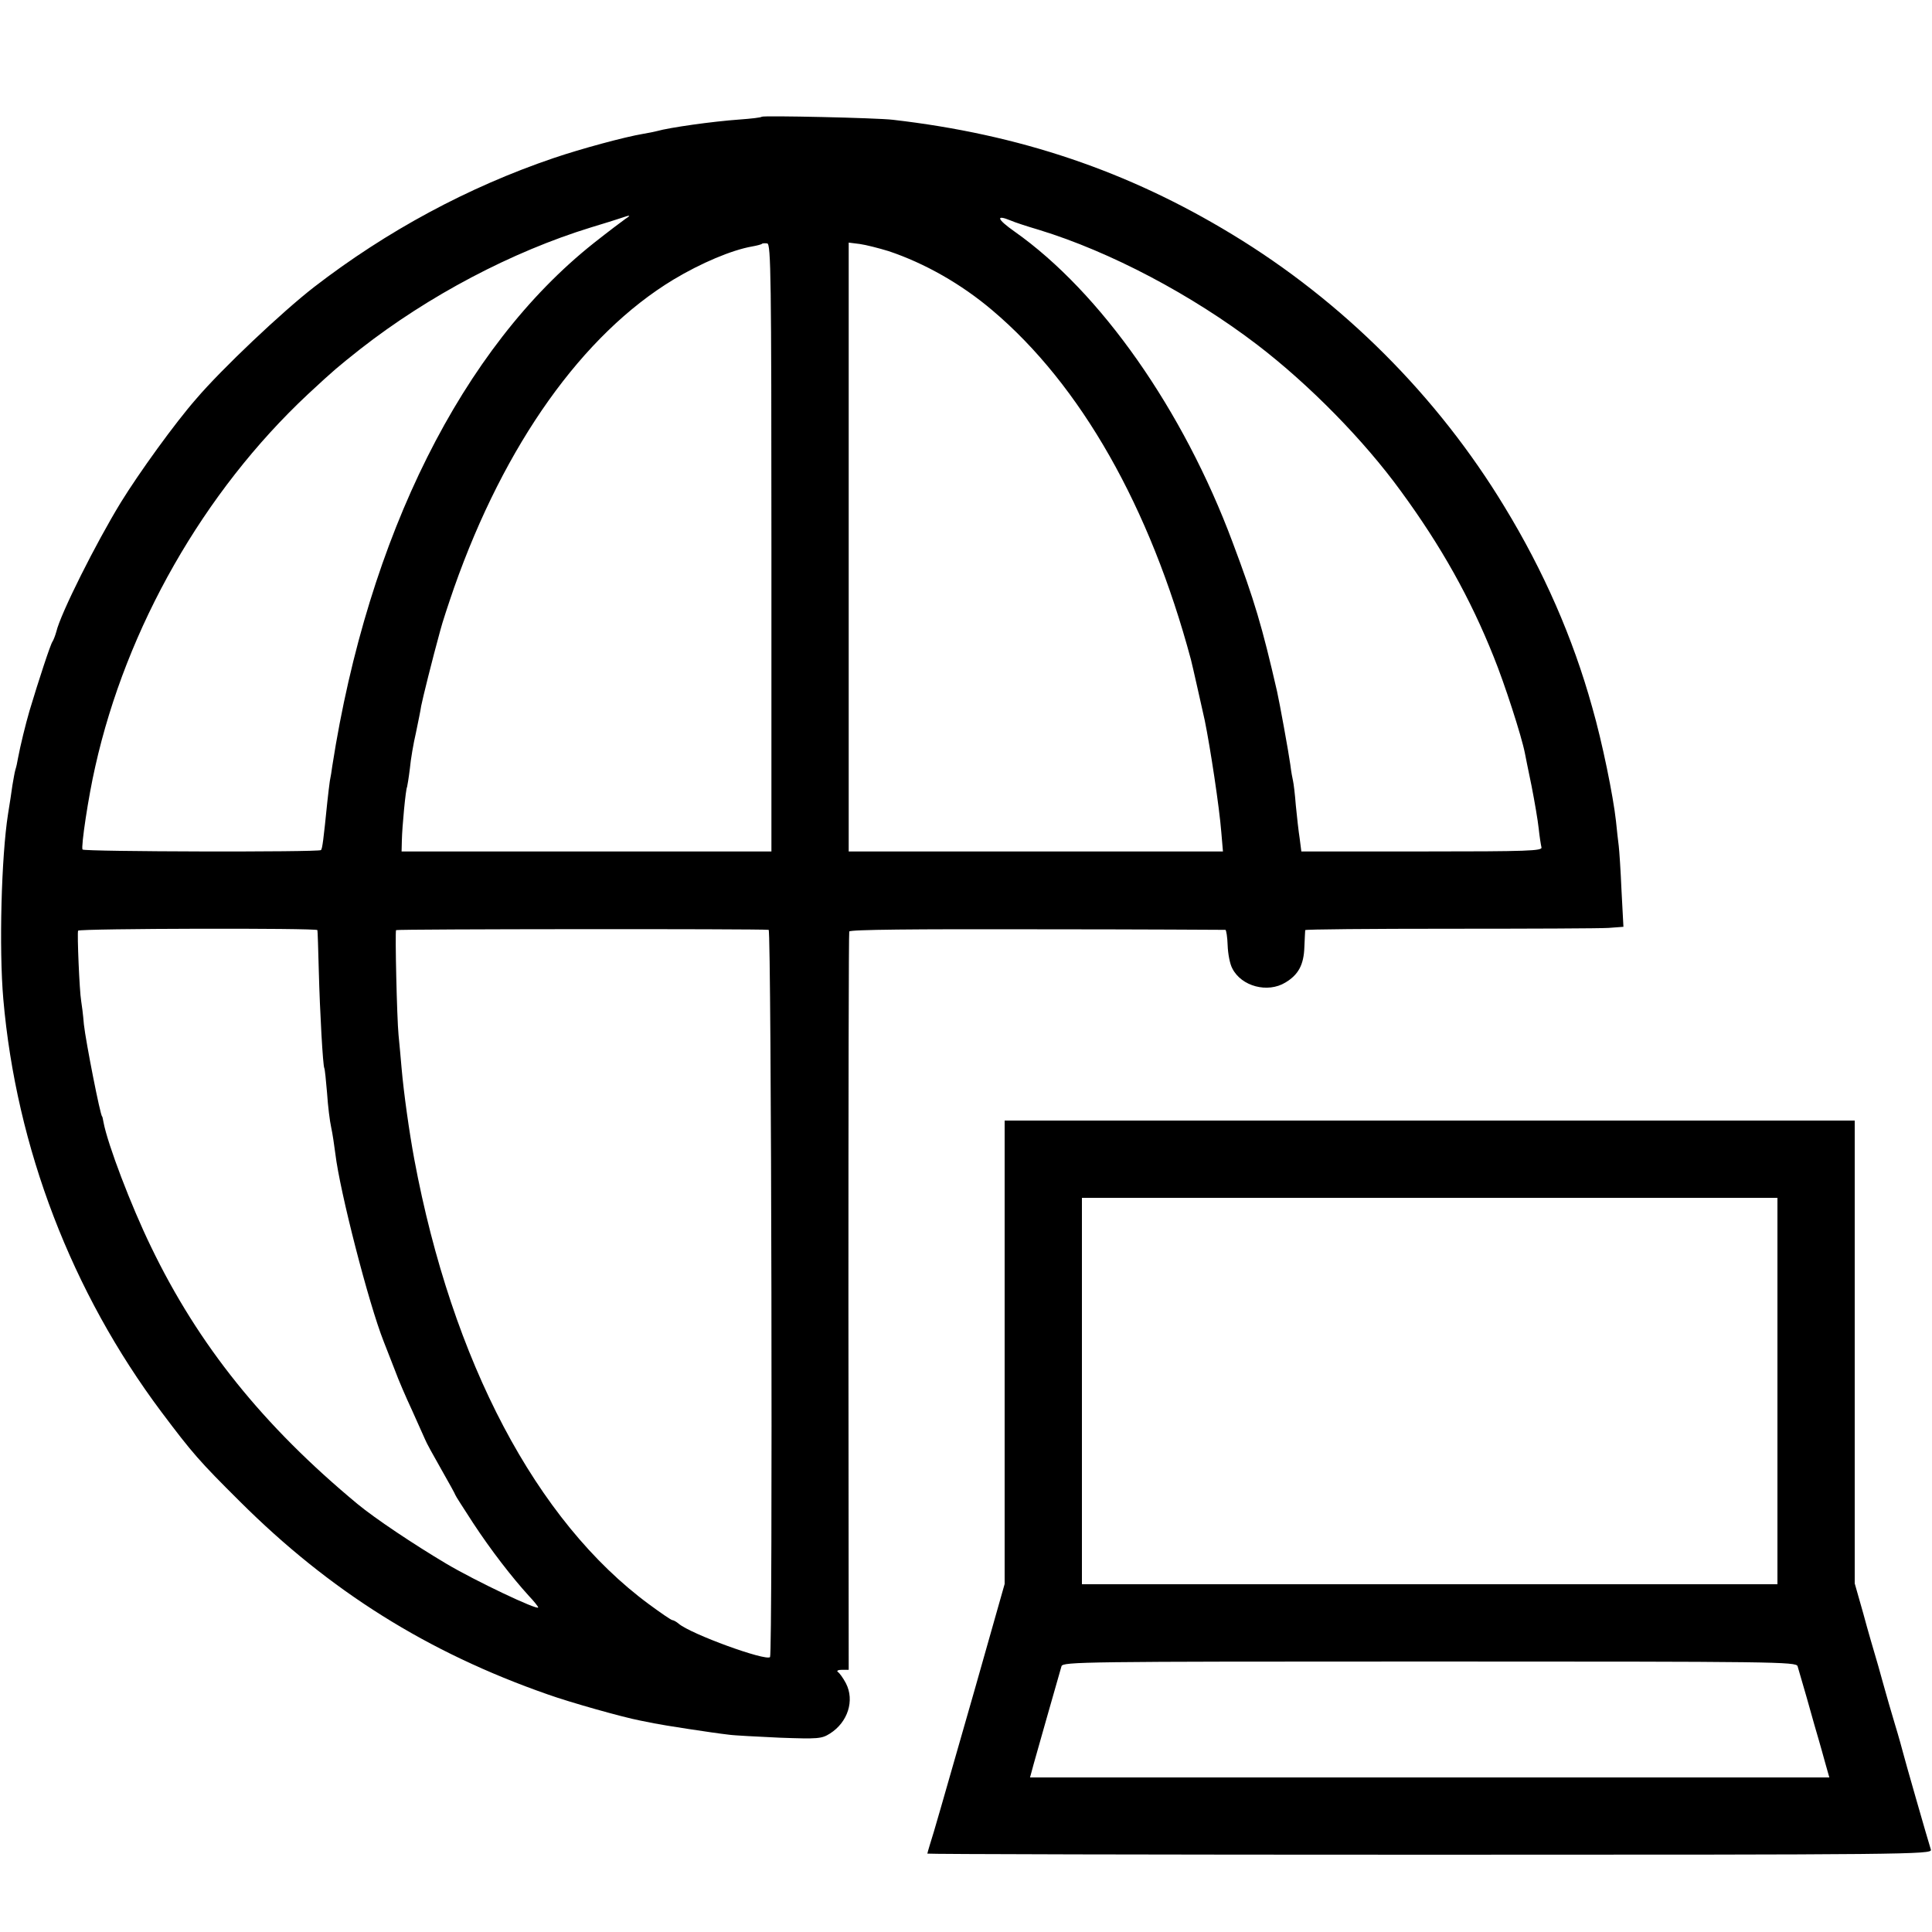
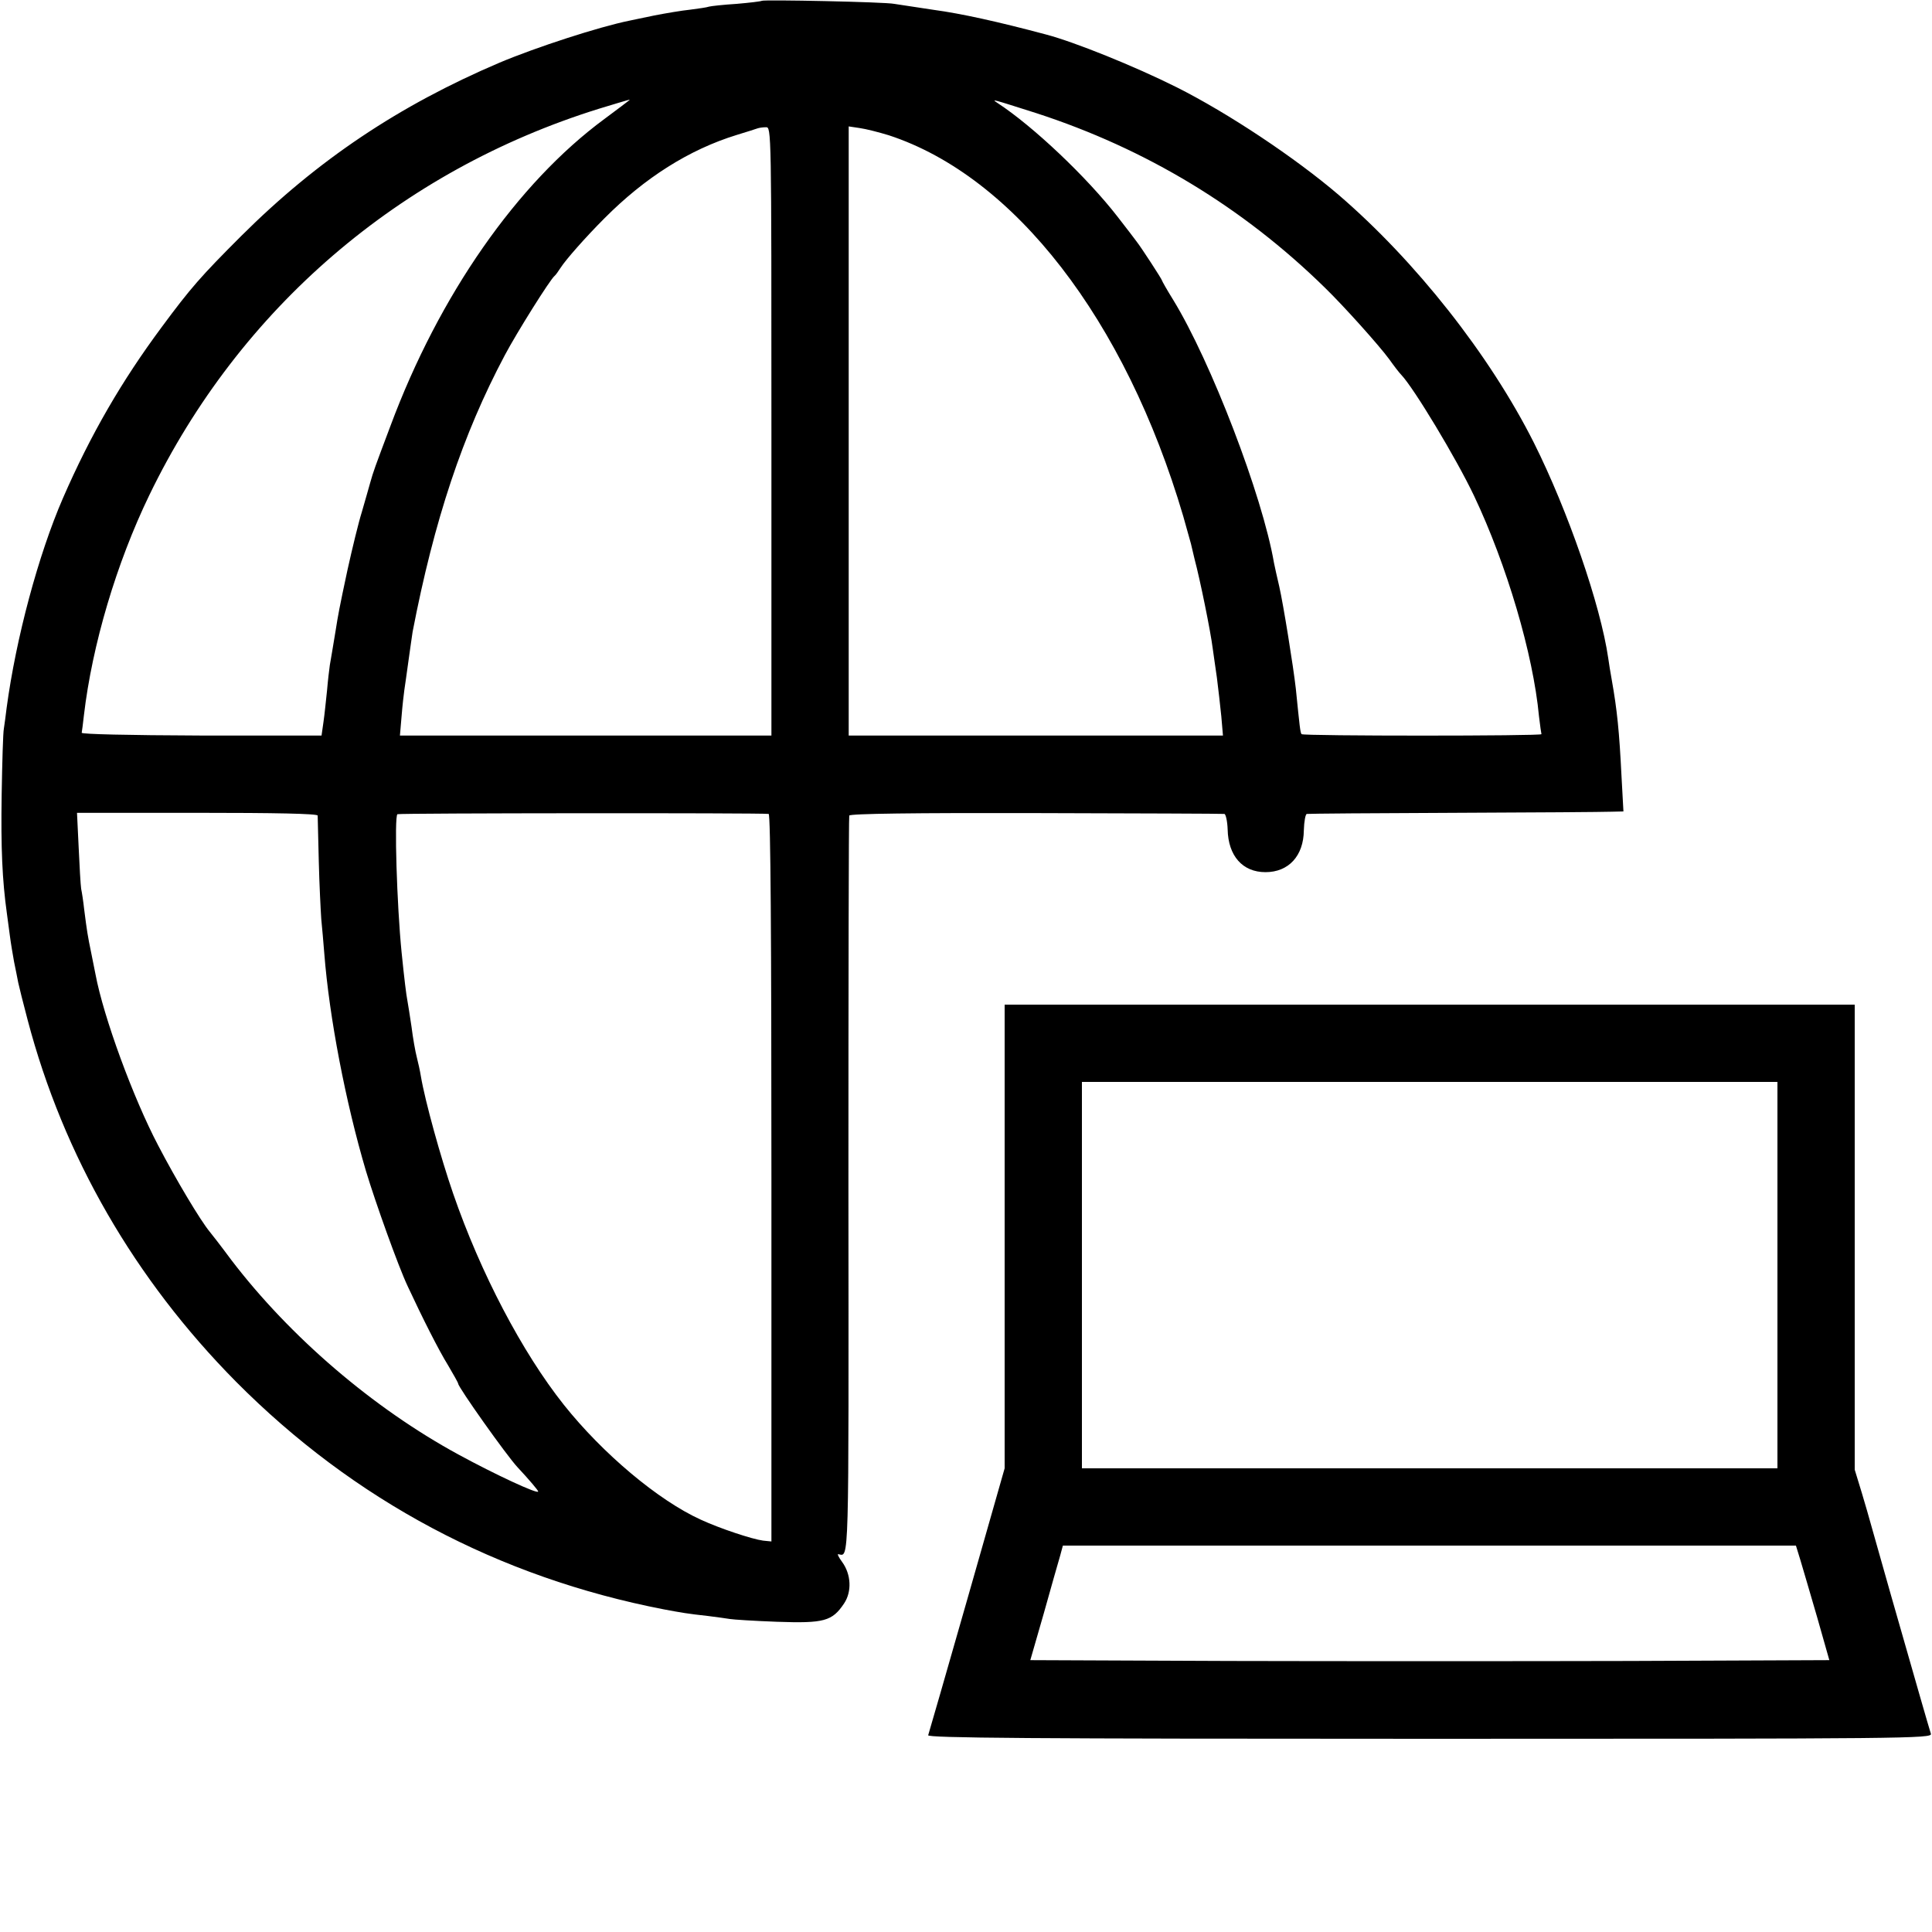
<svg xmlns="http://www.w3.org/2000/svg" version="1.0" width="700pt" height="700pt" viewBox="0 0 700 700" preserveAspectRatio="xMidYMid meet">
  <g transform="translate(0,700) scale(0.1,-0.1)" fill="#000000" stroke="none">
-     <path d="M2760 6577 c-3 -3 -39 -7 -80 -10 -99 -7 -254 -29 -300 -42 -8 -2 -31 -7 -50 -10 -66 -11 -225 -54 -325 -88 -309 -105 -604 -264 -867 -467 -116 -90 -334 -296 -427 -405 -78 -89 -207 -268 -273 -375 -90 -147 -219 -404 -234 -469 -4 -14 -10 -30 -14 -36 -7 -9 -50 -140 -83 -250 -14 -48 -33 -125 -42 -173 -2 -13 -6 -31 -9 -40 -3 -9 -7 -35 -11 -57 -3 -22 -10 -69 -16 -105 -24 -153 -33 -486 -17 -670 47 -539 248 -1062 573 -1496 112 -149 137 -178 284 -324 326 -325 680 -547 1115 -699 81 -29 273 -83 336 -95 14 -3 36 -7 50 -10 28 -6 215 -35 270 -41 19 -3 103 -7 185 -11 139 -5 152 -4 182 15 65 41 90 120 58 182 -10 19 -23 37 -29 41 -6 4 0 8 14 8 l25 0 -1 1333 c0 732 1 1337 3 1342 2 7 236 9 681 8 372 0 679 -2 682 -2 3 -1 7 -26 8 -56 1 -30 8 -68 17 -84 33 -65 128 -90 192 -51 47 28 67 64 69 129 1 31 3 58 3 61 1 3 236 5 523 5 288 0 547 1 576 3 l54 4 -7 132 c-3 72 -8 145 -10 161 -2 17 -7 57 -10 90 -10 91 -50 287 -86 412 -70 252 -176 494 -318 727 -243 401 -586 744 -987 987 -377 229 -769 362 -1229 415 -57 7 -470 16 -475 11z m-494 -370 c-10 -7 -62 -46 -115 -88 -476 -378 -817 -1060 -947 -1894 -2 -16 -6 -41 -9 -55 -2 -14 -6 -47 -9 -75 -14 -138 -18 -170 -23 -175 -8 -8 -858 -6 -864 2 -6 10 21 191 46 300 113 505 393 996 770 1349 98 91 107 98 190 164 248 194 550 353 836 441 46 14 95 29 109 34 34 12 38 11 16 -3z m1396 -6 c13 -6 59 -21 103 -34 258 -79 553 -235 790 -416 188 -144 386 -345 521 -531 145 -198 251 -387 336 -600 39 -96 101 -287 113 -349 2 -9 12 -62 24 -118 11 -56 23 -126 26 -155 3 -29 8 -60 10 -68 4 -13 -48 -15 -432 -15 l-438 0 -6 47 c-4 25 -10 79 -14 120 -3 40 -8 80 -10 88 -2 8 -7 35 -10 60 -6 44 -39 225 -48 265 -54 235 -82 330 -161 540 -179 480 -478 906 -790 1126 -64 45 -70 63 -14 40z m-867 -1186 l0 -1100 -670 0 -670 0 1 40 c1 49 14 187 19 194 1 4 6 33 10 66 3 33 13 92 22 130 8 39 17 82 19 97 5 26 40 168 69 273 7 28 30 97 50 155 183 520 466 918 795 1117 100 60 211 107 285 120 17 3 32 7 35 9 2 3 11 3 20 2 13 -3 15 -118 15 -1103z m425 1075 c131 -44 263 -119 375 -214 321 -271 572 -714 720 -1266 4 -14 43 -189 50 -220 20 -98 53 -315 60 -405 l6 -70 -678 0 -678 0 0 1103 0 1103 40 -5 c22 -3 69 -15 105 -26z m-2070 -2460 c1 -3 3 -68 5 -145 4 -155 15 -346 20 -355 2 -3 6 -43 10 -90 3 -47 10 -103 15 -125 5 -22 11 -65 15 -95 16 -136 121 -544 175 -680 10 -25 28 -72 41 -105 12 -33 40 -98 62 -145 21 -47 42 -94 47 -105 4 -11 31 -60 59 -109 28 -49 51 -91 51 -93 0 -2 29 -47 64 -101 65 -99 141 -197 202 -264 19 -20 34 -39 34 -42 0 -12 -228 96 -334 159 -116 69 -257 163 -321 216 -341 283 -576 575 -748 932 -72 148 -157 371 -172 451 -2 11 -4 21 -5 21 -6 0 -59 270 -66 333 -3 37 -8 75 -10 86 -6 34 -15 246 -11 254 6 8 867 10 867 2z m1635 1 c10 -1 15 -2624 5 -2635 -16 -15 -286 83 -331 121 -8 7 -19 13 -23 13 -4 0 -42 26 -84 57 -409 301 -714 880 -851 1613 -18 97 -38 238 -46 330 -3 36 -8 90 -11 120 -6 62 -13 372 -9 380 3 4 1314 5 1350 1z" />
-     <path d="M3640 2100 l0 -839 -110 -388 c-119 -415 -146 -511 -161 -557 -5 -16 -9 -31 -9 -32 0 -2 819 -4 1821 -4 1729 0 1820 1 1815 18 -12 38 -98 338 -101 352 -2 8 -15 56 -30 105 -15 50 -29 99 -32 110 -3 11 -16 56 -28 100 -13 44 -38 129 -54 189 l-31 109 0 838 0 839 -1540 0 -1540 0 0 -840z m2800 -140 l0 -700 -1260 0 -1260 0 0 700 0 700 1260 0 1260 0 0 -700z m73 -997 c13 -43 55 -190 61 -213 4 -14 11 -38 16 -55 5 -16 15 -54 23 -82 l15 -53 -1448 0 -1448 0 13 48 c10 37 78 274 101 355 5 16 77 17 1334 17 1256 0 1328 -1 1333 -17z" />
+     <path d="M2760 6997 c-3 -2 -44 -7 -91 -11 -48 -3 -93 -8 -100 -10 -8 -3 -38 -7 -68 -11 -30 -3 -89 -13 -130 -21 -42 -9 -83 -17 -91 -19 -109 -22 -337 -96 -470 -152 -364 -155 -660 -353 -936 -628 -146 -146 -183 -188 -288 -330 -144 -194 -257 -388 -358 -620 -89 -205 -170 -507 -204 -760 -3 -27 -8 -61 -10 -75 -3 -14 -6 -122 -8 -240 -3 -192 2 -308 19 -430 3 -22 8 -59 11 -82 3 -24 10 -65 15 -93 6 -27 12 -61 15 -75 3 -14 18 -75 34 -135 130 -494 388 -940 755 -1311 427 -430 951 -709 1550 -825 64 -12 87 -16 160 -24 32 -4 68 -9 80 -11 11 -2 88 -7 170 -10 171 -6 200 2 243 66 29 43 26 106 -7 151 -12 16 -18 29 -14 28 40 -7 38 -69 37 1334 0 732 1 1337 3 1342 2 7 235 10 676 9 369 -1 677 -2 683 -3 5 0 11 -26 12 -56 2 -96 54 -155 137 -155 84 0 138 59 139 151 1 33 6 60 11 60 6 1 246 3 535 4 289 1 545 3 568 4 l44 1 -7 128 c-8 162 -16 240 -35 347 -5 28 -11 64 -13 80 -28 193 -146 534 -269 780 -161 320 -429 659 -708 899 -158 135 -400 296 -587 390 -152 76 -370 164 -473 191 -176 47 -309 76 -405 89 -66 10 -131 20 -145 22 -32 7 -474 16 -480 11z m-481 -361 c-2 -2 -42 -32 -89 -67 -316 -233 -599 -638 -776 -1114 -56 -149 -61 -162 -73 -205 -5 -19 -19 -66 -30 -105 -12 -38 -35 -133 -52 -210 -30 -140 -34 -163 -43 -220 -11 -68 -17 -101 -21 -125 -2 -14 -7 -55 -10 -91 -4 -37 -9 -88 -13 -115 l-7 -49 -435 0 c-271 1 -434 5 -434 10 1 6 5 34 8 63 30 256 118 552 237 798 327 676 907 1175 1629 1400 119 36 115 35 109 30z m1476 -46 c397 -129 748 -341 1045 -632 70 -68 197 -210 233 -259 17 -24 37 -50 44 -57 45 -47 199 -302 264 -439 118 -249 214 -573 235 -798 4 -33 8 -62 9 -65 4 -7 -862 -7 -869 0 -5 5 -7 27 -21 165 -9 80 -45 304 -60 370 -8 33 -16 71 -19 85 -42 245 -229 731 -365 953 -23 37 -41 69 -41 71 0 4 -76 121 -92 141 -4 6 -35 46 -69 90 -111 143 -305 327 -435 412 -24 16 -20 14 141 -37z m-960 -1152 l0 -1103 -673 0 -673 0 6 70 c3 38 8 81 10 95 2 14 9 61 15 106 6 44 13 91 15 105 78 404 181 714 334 1002 44 83 164 274 180 287 4 3 14 17 23 31 18 28 89 109 158 178 146 147 307 249 479 302 36 11 71 22 76 24 6 2 19 4 30 4 20 1 20 -5 20 -1101z m425 1072 c455 -149 857 -668 1067 -1380 13 -47 26 -92 28 -100 2 -8 8 -33 13 -55 20 -75 58 -261 66 -325 3 -19 9 -66 15 -105 5 -38 12 -102 16 -140 l6 -70 -678 0 -678 0 0 1104 0 1103 40 -6 c22 -3 69 -15 105 -26z m-2069 -2465 c0 -5 2 -80 4 -165 2 -85 7 -180 9 -210 3 -30 8 -86 11 -125 18 -231 77 -538 151 -788 34 -113 117 -345 151 -417 53 -114 113 -233 146 -286 20 -34 37 -64 37 -67 0 -13 175 -260 215 -303 43 -46 75 -84 75 -88 0 -11 -157 62 -289 134 -309 168 -610 426 -823 705 -37 50 -72 95 -78 102 -34 41 -123 190 -187 313 -90 171 -198 465 -227 620 -3 14 -10 50 -16 80 -12 58 -15 76 -25 155 -3 28 -8 61 -11 75 -2 14 -6 81 -9 150 l-6 125 435 0 c284 0 436 -3 437 -10z m1634 6 c7 -1 10 -447 10 -1318 l0 -1318 -30 3 c-39 5 -157 44 -226 76 -154 70 -355 239 -496 416 -151 190 -302 478 -401 765 -45 130 -102 336 -117 425 -3 19 -10 51 -15 70 -5 19 -14 69 -19 110 -6 41 -13 84 -15 95 -4 20 -11 76 -21 175 -17 170 -27 492 -15 500 7 4 1312 5 1345 1z" />
+     <path d="M3640 2520 l0 -840 -136 -477 c-75 -263 -139 -484 -141 -490 -4 -10 363 -13 1817 -13 1730 0 1821 1 1816 18 -3 9 -21 71 -40 137 -19 66 -67 233 -106 370 -39 138 -73 257 -75 265 -2 8 -15 53 -29 100 l-26 85 0 843 0 842 -1540 0 -1540 0 0 -840z m2800 -140 l0 -700 -1260 0 -1260 0 0 700 0 700 1260 0 1260 0 0 -700z m83 -1032 c9 -29 36 -123 61 -208 l44 -155 -724 -3 c-398 -1 -1050 -1 -1448 0 l-723 3 49 170 c26 94 53 187 59 208 l10 37 1328 0 1328 0 16 -52z" />
  </g>
</svg>
